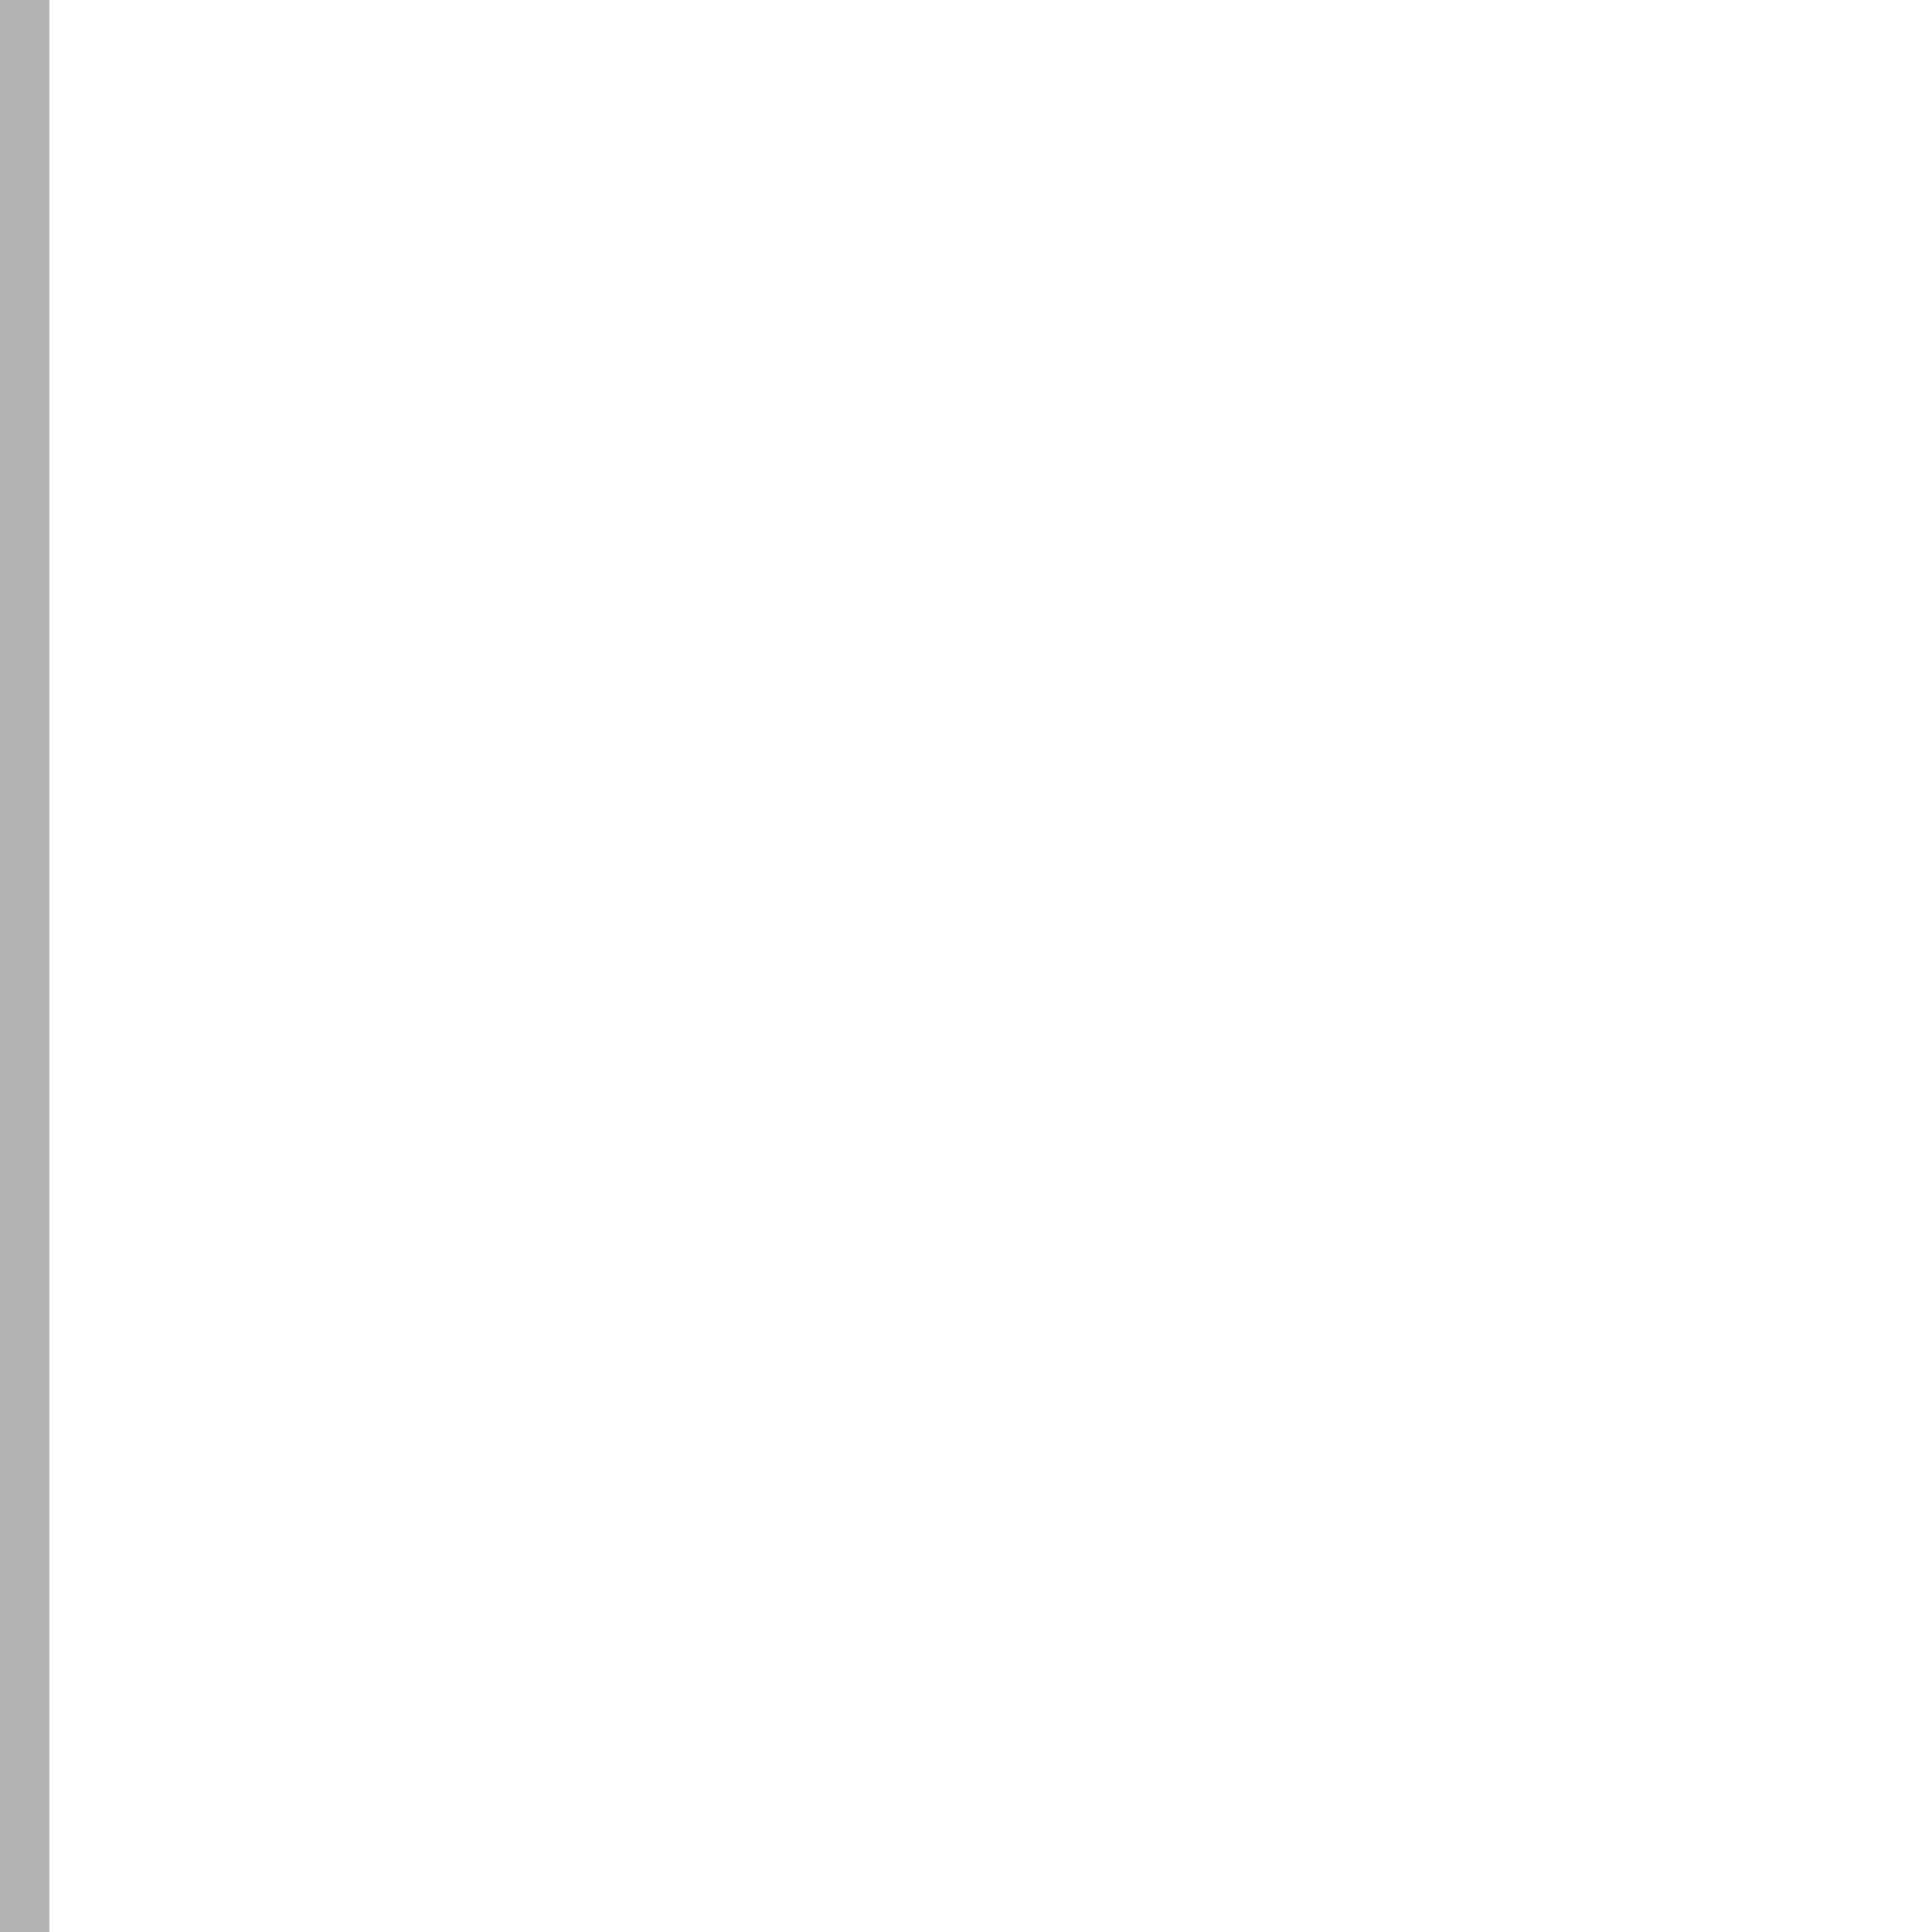
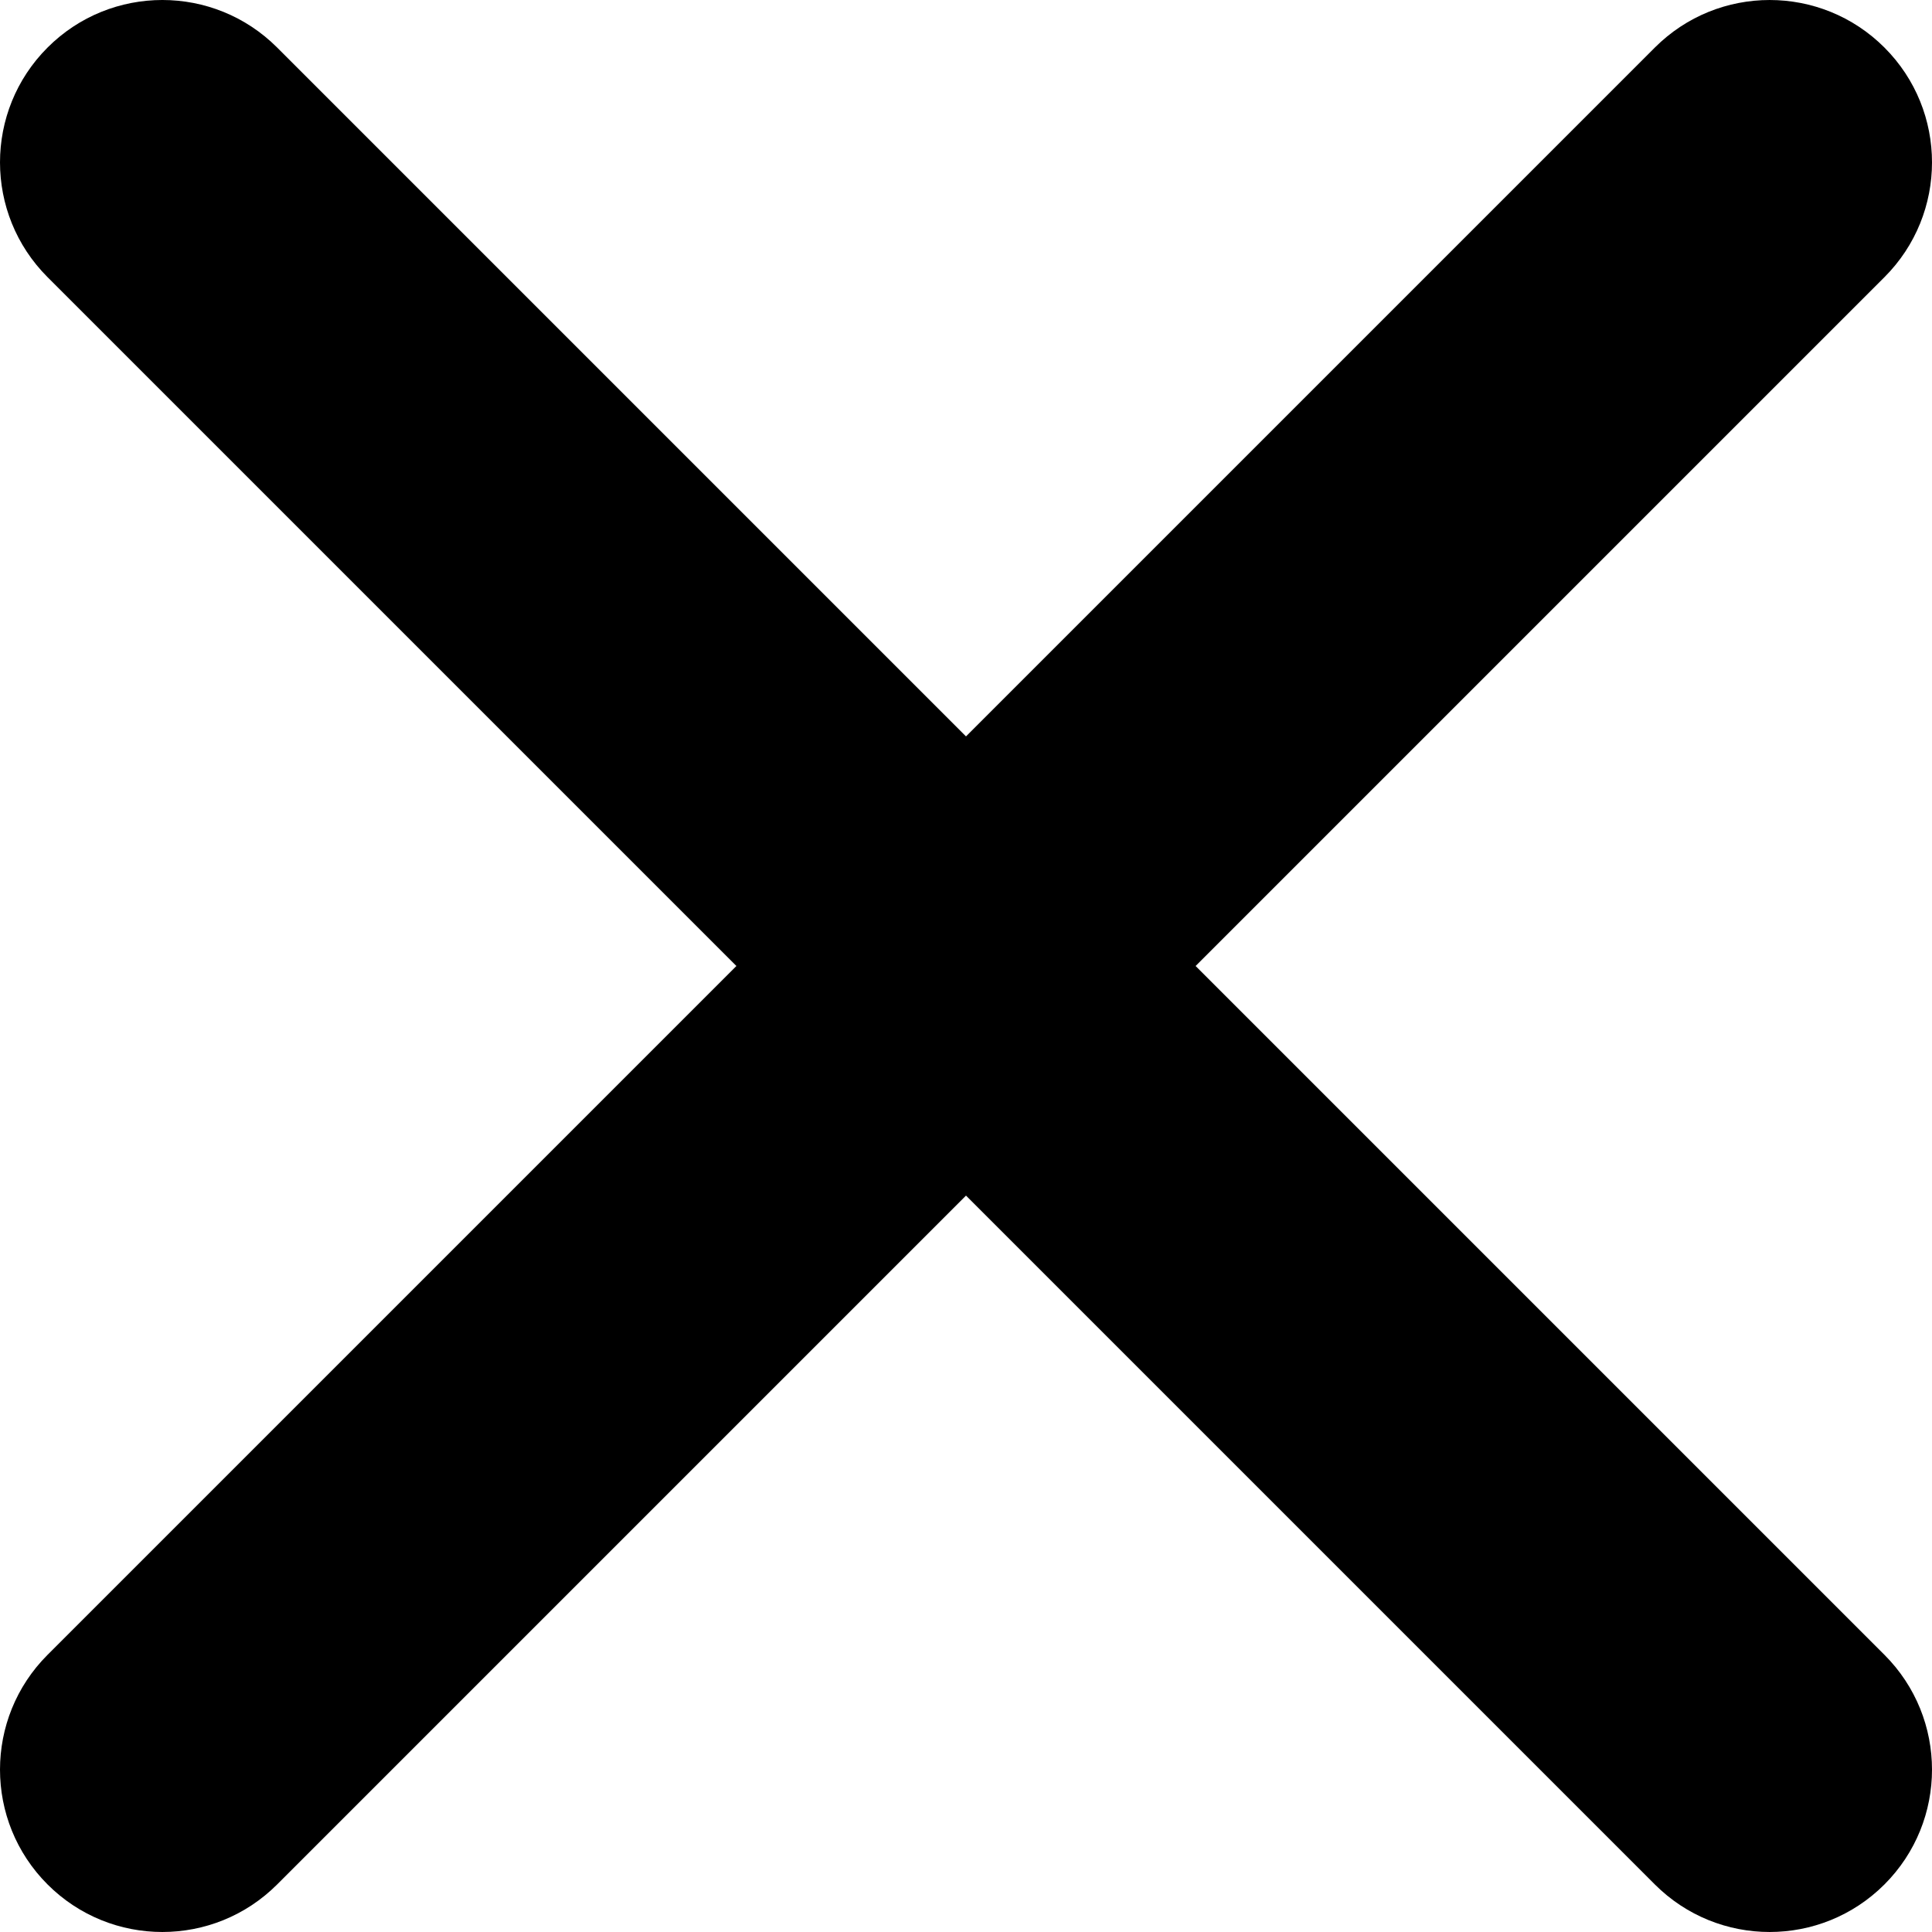
- <svg xmlns="http://www.w3.org/2000/svg" width="11px" height="11px" viewBox="0 0 11 11" version="1.1">
-   <defs />
-   <g id="Page-1" stroke="none" stroke-width="1" fill="none" fill-rule="evenodd" fill-opacity="0.3" font-family="FontAwesome" font-size="14" font-weight="normal">
-     <g id="Artboard" transform="translate(-170, -70)" fill="#000000">
-       <text id="times---FontAwesome">
-         <tspan x="170" y="80"></tspan>
-       </text>
-     </g>
+ <svg xmlns="http://www.w3.org/2000/svg" version="1.1" id="Capa_1" x="0px" y="0px" viewBox="0 0 212.982 212.982" style="enable-background:new 0 0 212.982 212.982;" xml:space="preserve">
+   <g id="Close">
+     <path style="fill-rule:evenodd;clip-rule:evenodd;" d="M131.804,106.491l75.936-75.936c6.99-6.99,6.99-18.323,0-25.312   c-6.99-6.99-18.322-6.99-25.312,0l-75.937,75.937L30.554,5.242c-6.99-6.99-18.322-6.99-25.312,0c-6.989,6.99-6.989,18.323,0,25.312   l75.937,75.936L5.242,182.427c-6.989,6.99-6.989,18.323,0,25.312c6.99,6.99,18.322,6.99,25.312,0l75.937-75.937l75.937,75.937   c6.989,6.99,18.322,6.99,25.312,0c6.99-6.99,6.99-18.322,0-25.312L131.804,106.491z" />
  </g>
+   <g>
+ </g>
+   <g>
+ </g>
+   <g>
+ </g>
+   <g>
+ </g>
+   <g>
+ </g>
+   <g>
+ </g>
+   <g>
+ </g>
+   <g>
+ </g>
+   <g>
+ </g>
+   <g>
+ </g>
+   <g>
+ </g>
+   <g>
+ </g>
+   <g>
+ </g>
+   <g>
+ </g>
+   <g>
+ </g>
</svg>
